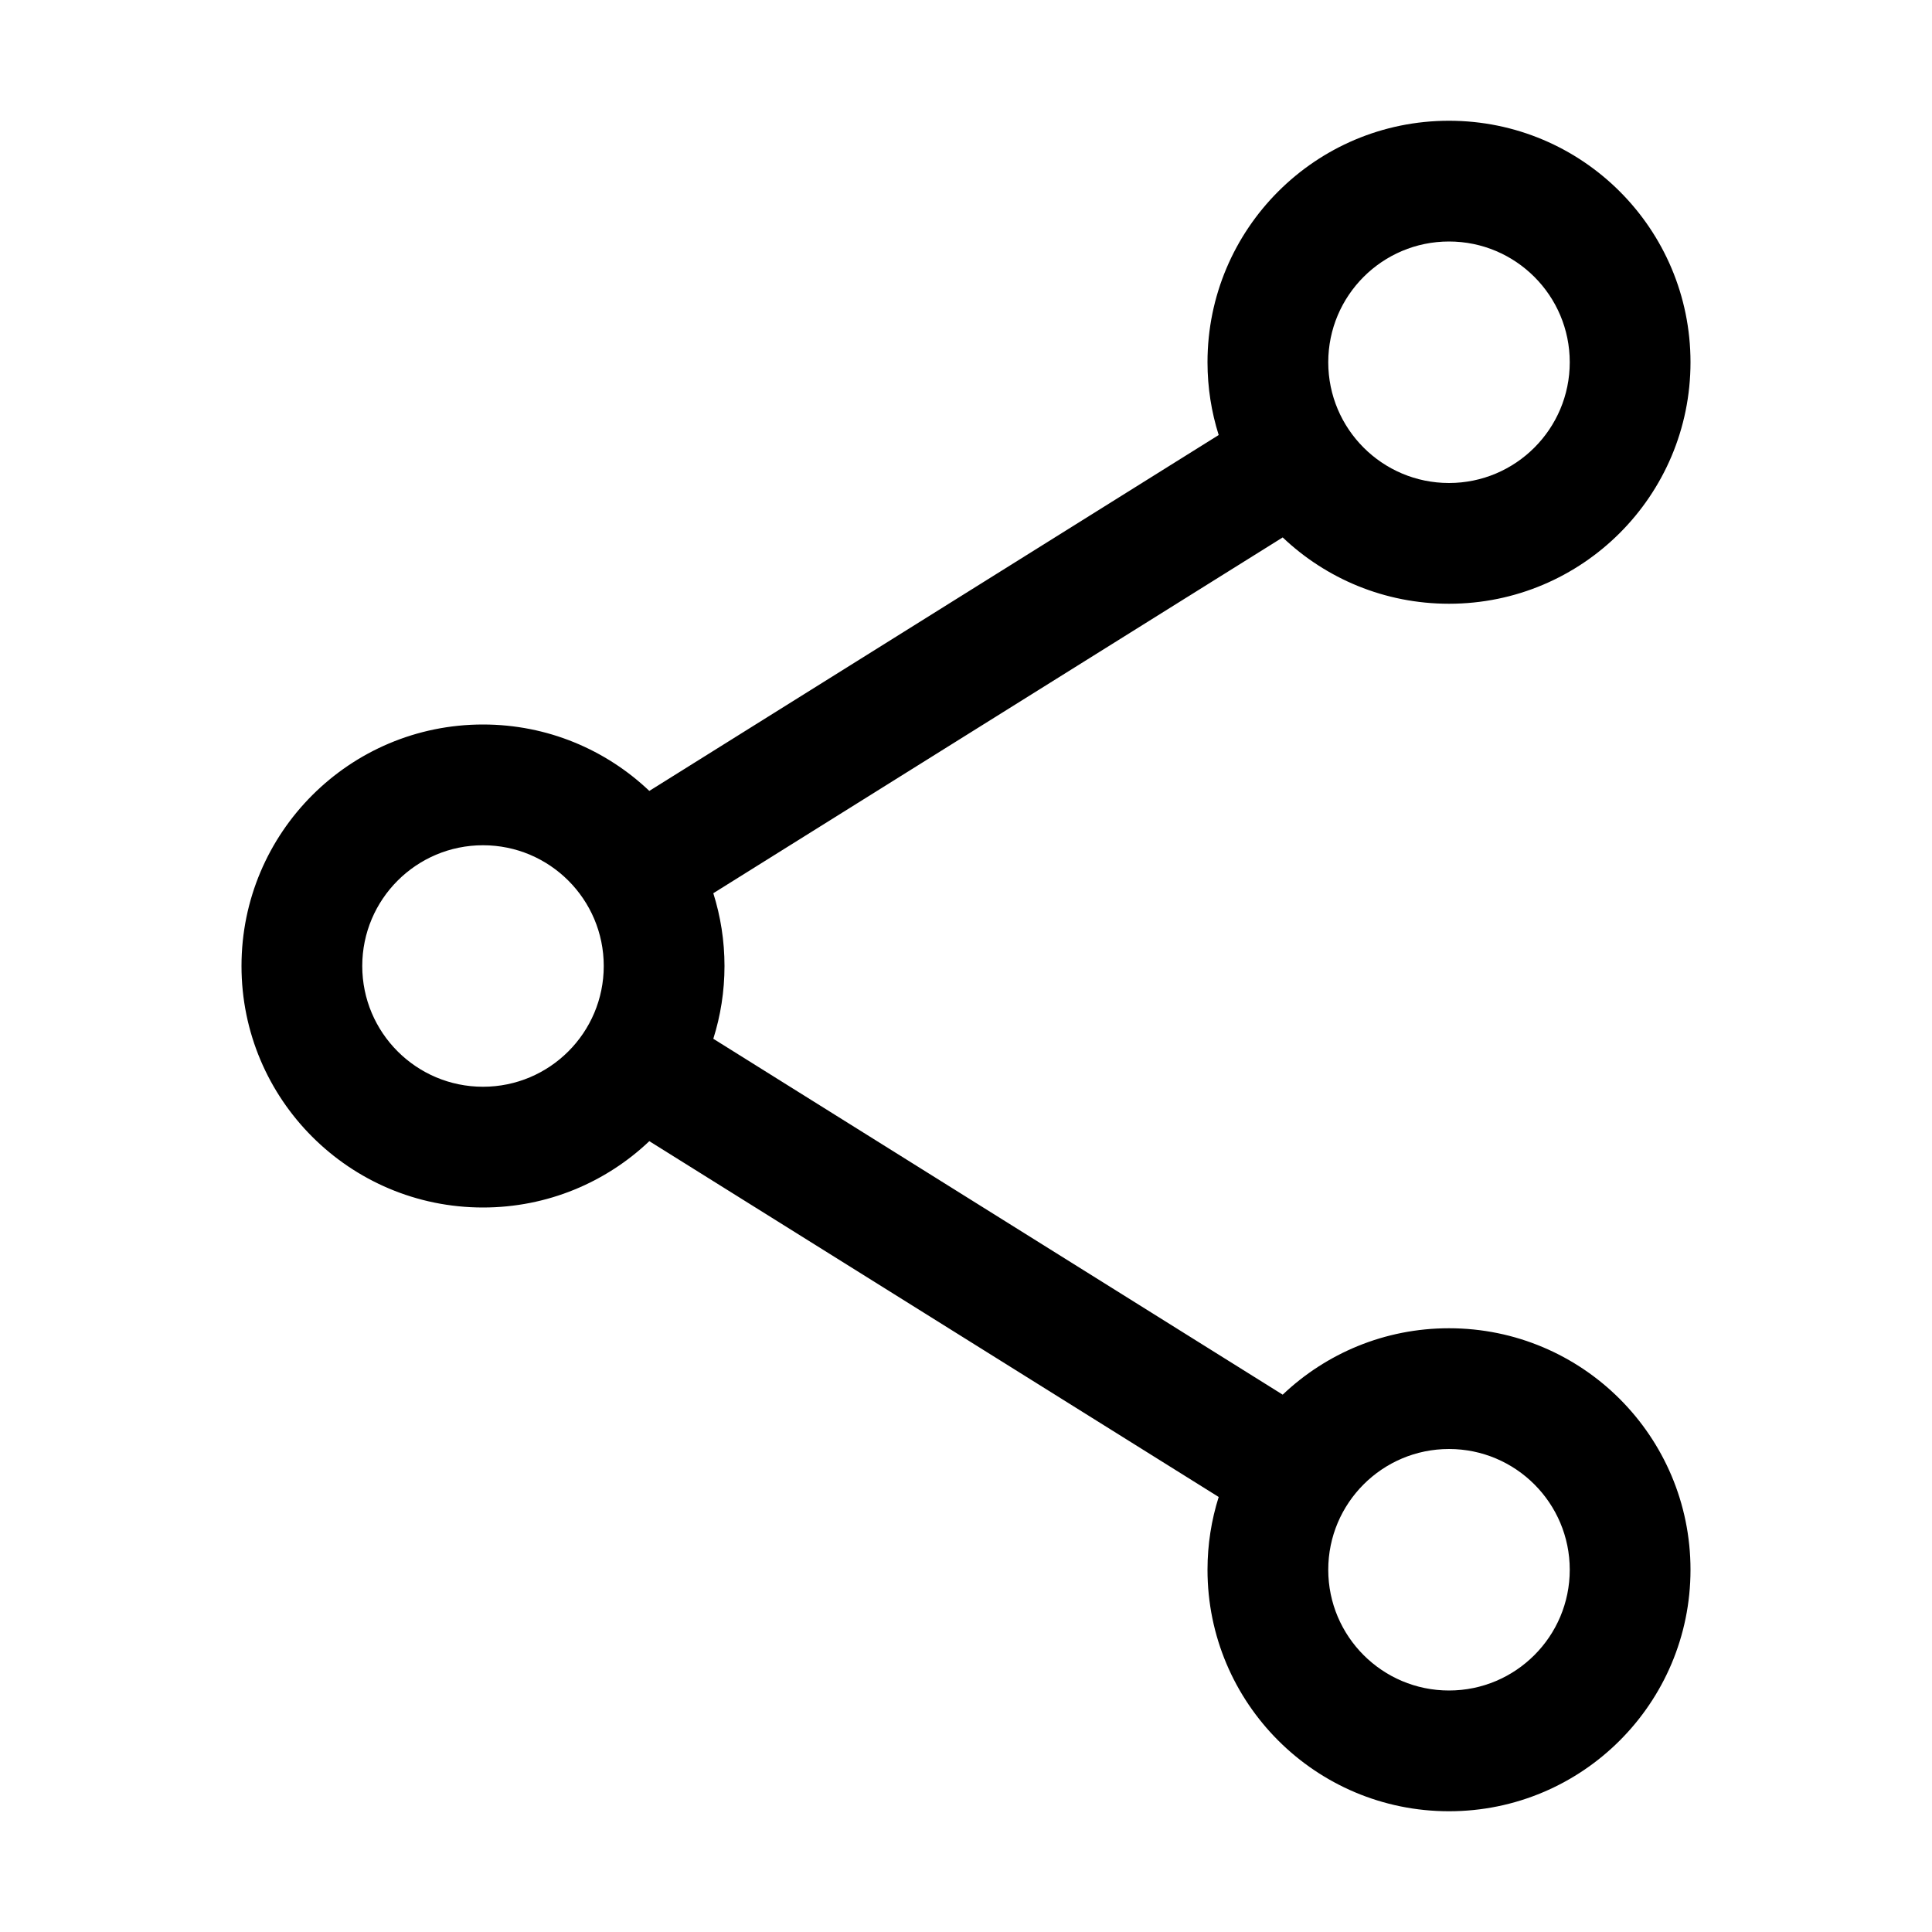
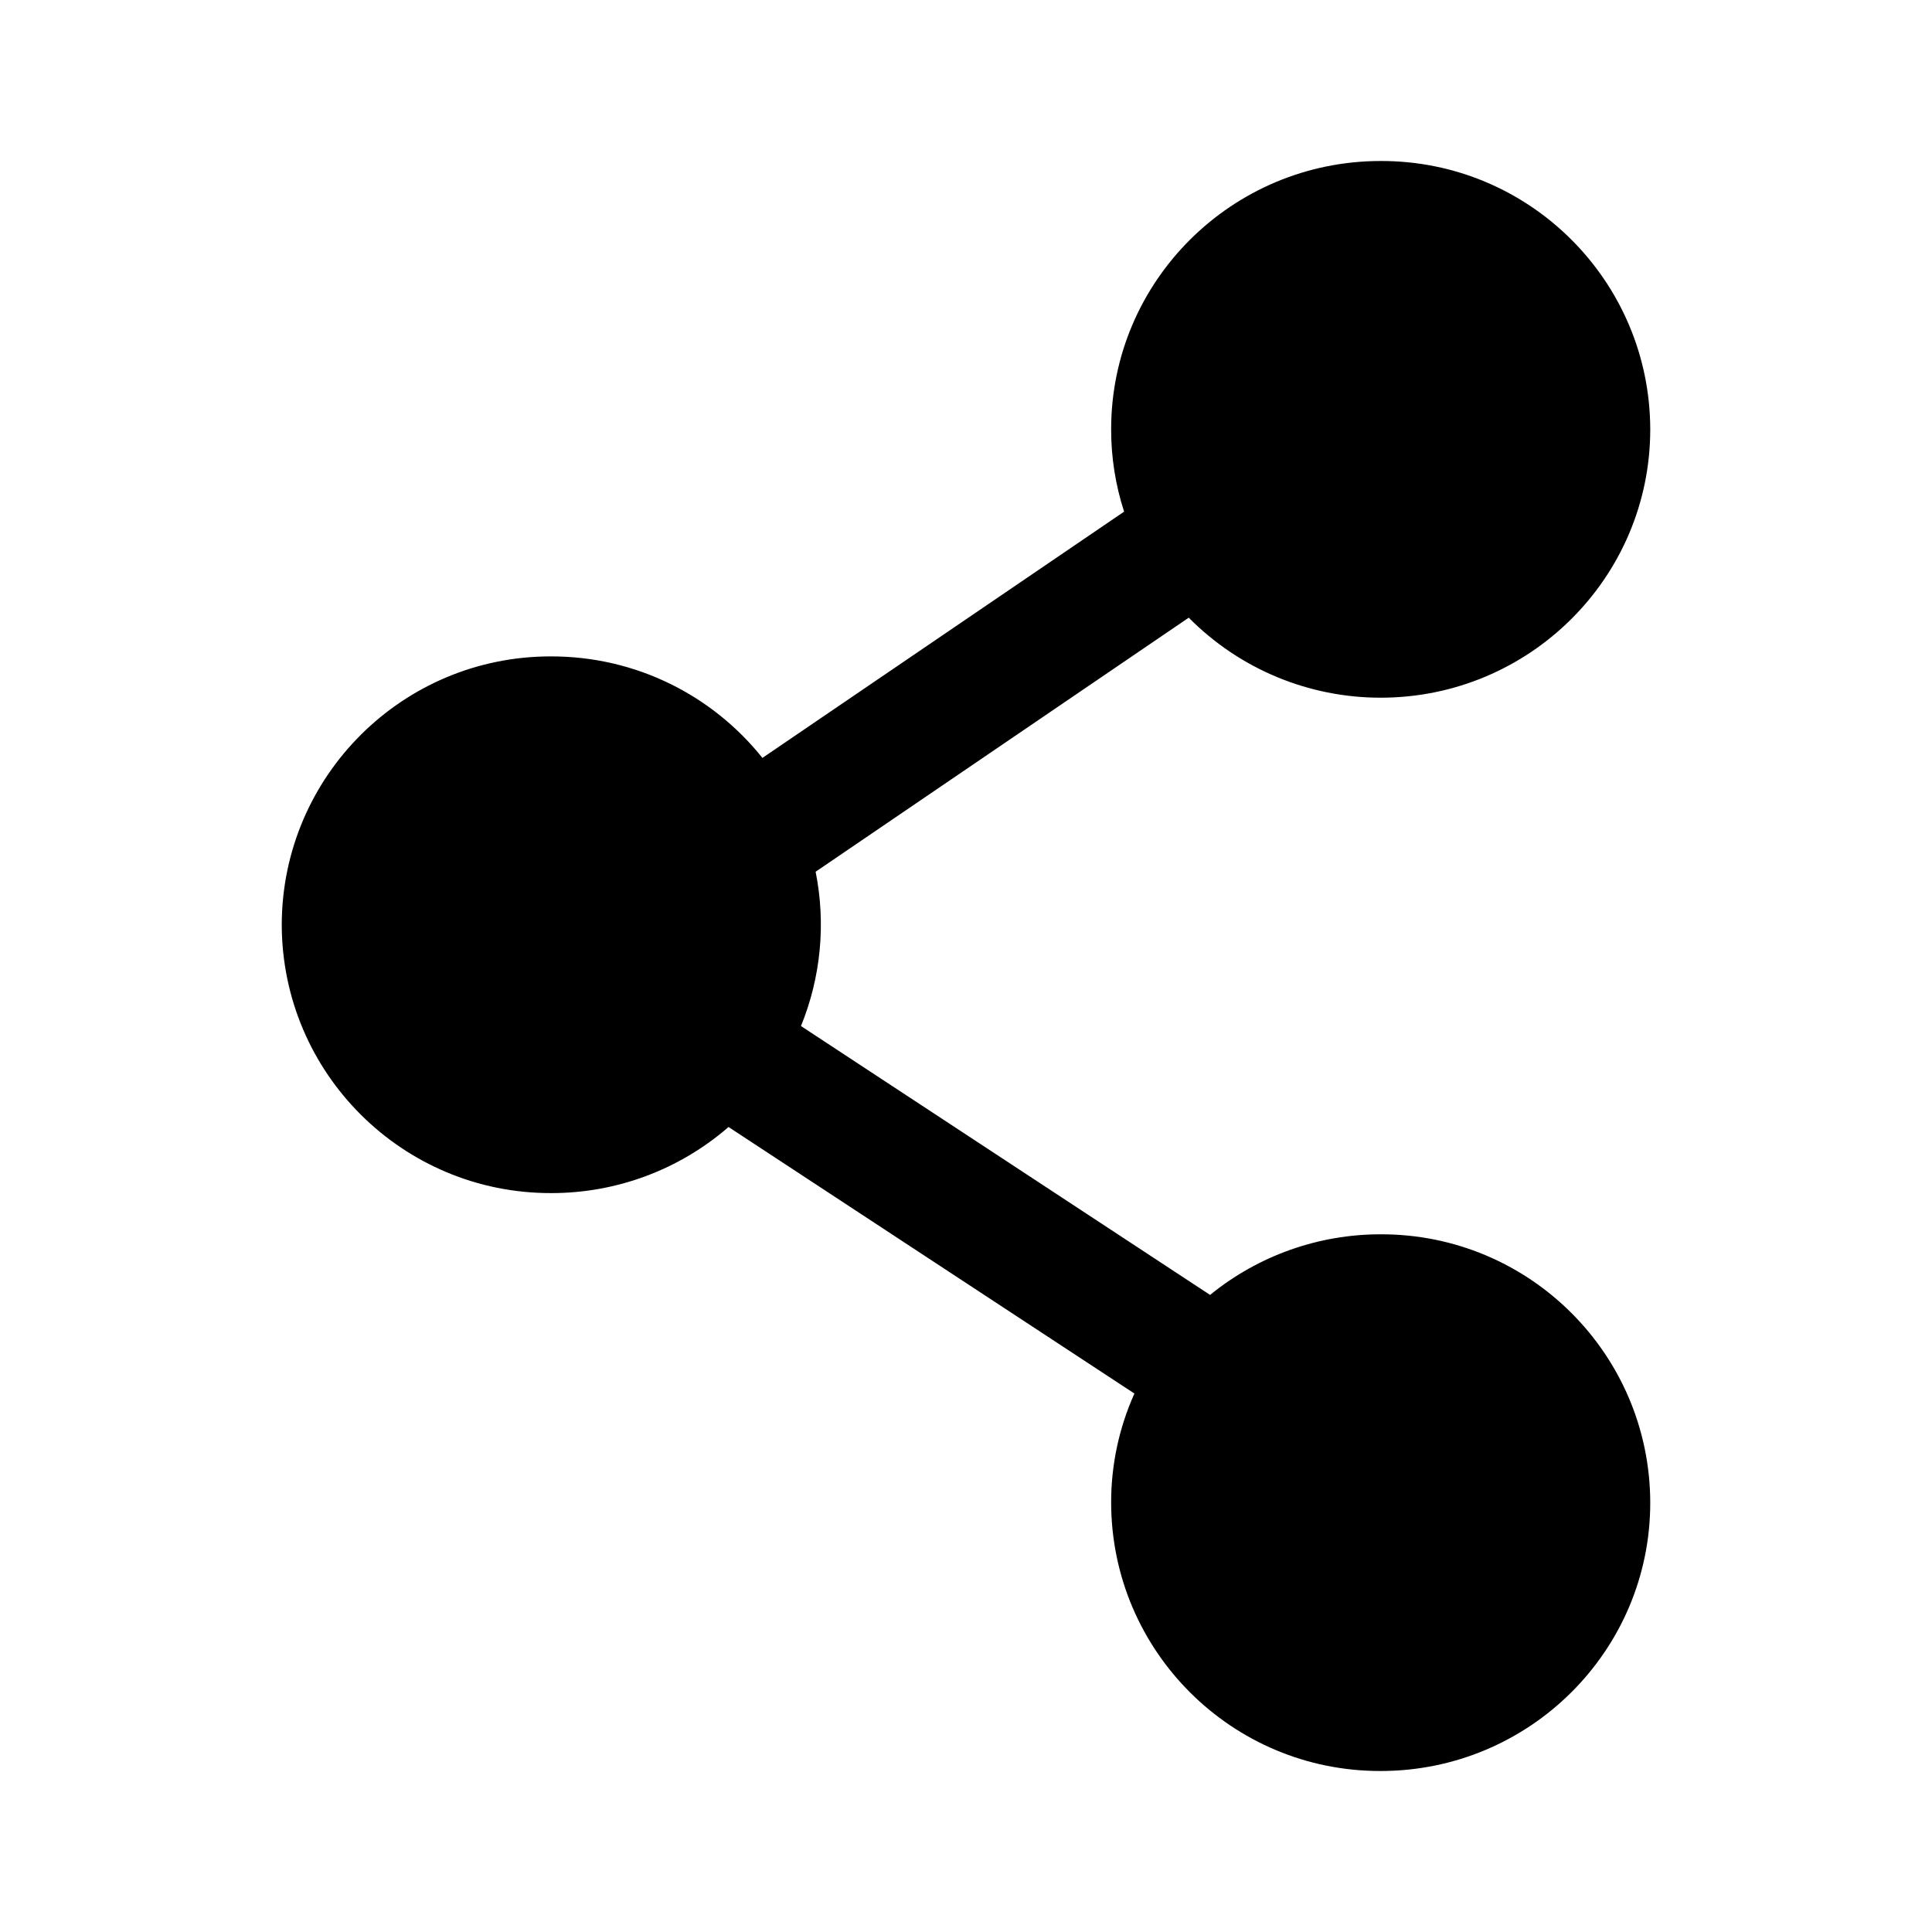
<svg xmlns="http://www.w3.org/2000/svg" width="24" height="24" viewBox="0 0 24 24">
-   <path fill-rule="evenodd" clip-rule="evenodd" d="M18 7.5C19.657 7.5 21 6.157 21 4.5C21 2.843 19.657 1.5 18 1.5C16.343 1.5 15 2.843 15 4.5C15 4.815 15.049 5.119 15.139 5.404L8.066 9.825C7.528 9.314 6.801 9 6 9C4.343 9 3 10.343 3 12C3 13.657 4.343 15 6 15C6.8 15 7.528 14.687 8.066 14.176L15.139 18.596C15.049 18.881 15 19.185 15 19.5C15 21.157 16.343 22.5 18 22.5C19.657 22.5 21 21.157 21 19.5C21 17.843 19.657 16.5 18 16.5C17.199 16.5 16.472 16.814 15.934 17.325L8.861 12.904C8.951 12.619 9 12.315 9 12C9 11.685 8.951 11.382 8.861 11.096L15.934 6.676C16.472 7.187 17.2 7.5 18 7.5ZM18 6C18.828 6 19.5 5.328 19.5 4.5C19.5 3.672 18.828 3 18 3C17.172 3 16.5 3.672 16.5 4.5C16.5 5.328 17.172 6 18 6ZM6 13.5C6.828 13.5 7.5 12.828 7.5 12C7.5 11.172 6.828 10.5 6 10.5C5.172 10.5 4.5 11.172 4.5 12C4.5 12.828 5.172 13.5 6 13.5ZM19.5 19.5C19.5 20.328 18.828 21 18 21C17.172 21 16.5 20.328 16.5 19.5C16.5 18.672 17.172 18 18 18C18.828 18 19.5 18.672 19.5 19.5Z" />
+   <path fill="currentColor" fill-rule="evenodd" d="M13.803 5.333c0-1.84 1.5-3.333 3.348-3.333A3.34 3.34 0 0 1 20.5 5.333c0 1.841-1.5 3.334-3.349 3.334a3.35 3.35 0 0 1-2.384-.994l-4.635 3.156a3.34 3.34 0 0 1-.182 1.917l5.082 3.34a3.35 3.35 0 0 1 2.12-.753a3.34 3.34 0 0 1 3.348 3.334C20.5 20.507 19 22 17.151 22a3.34 3.34 0 0 1-3.348-3.333a3.3 3.3 0 0 1 .289-1.356L9.05 14a3.35 3.35 0 0 1-2.202.821A3.34 3.34 0 0 1 3.5 11.487a3.34 3.34 0 0 1 3.348-3.333c1.064 0 2.01.493 2.623 1.261l4.493-3.059a3.3 3.3 0 0 1-.161-1.023" clip-rule="evenodd" />
</svg>
